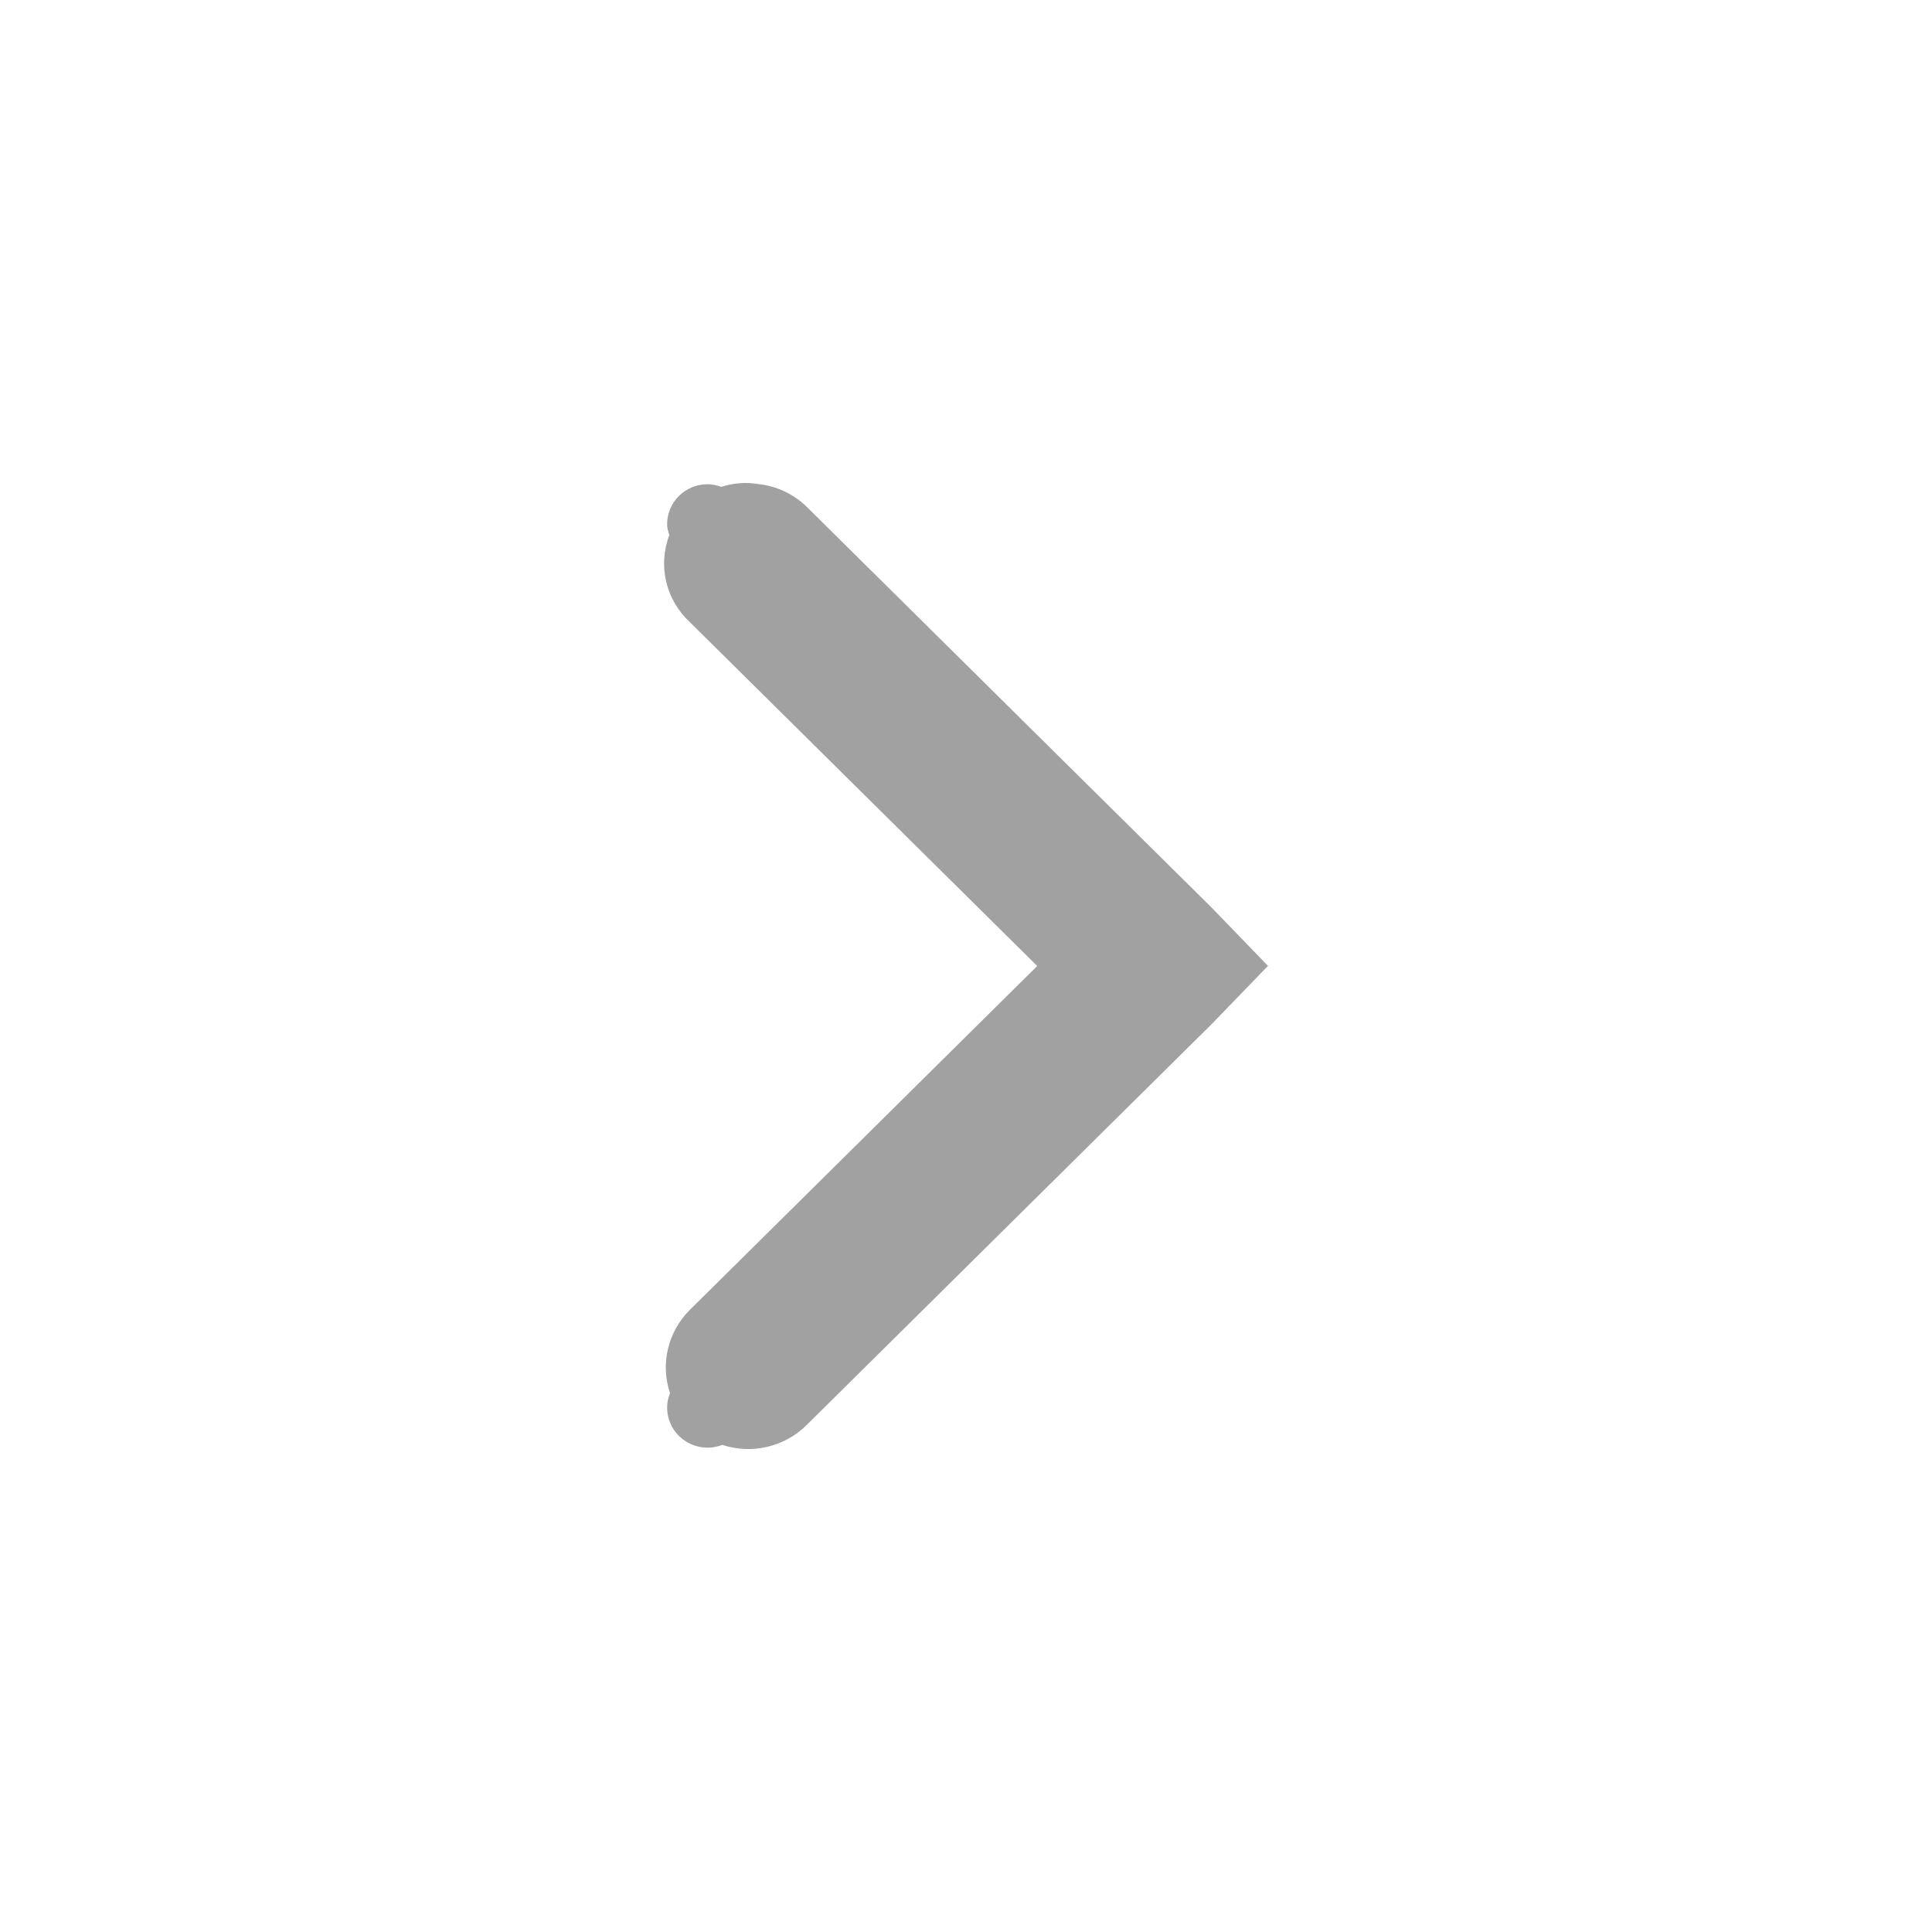
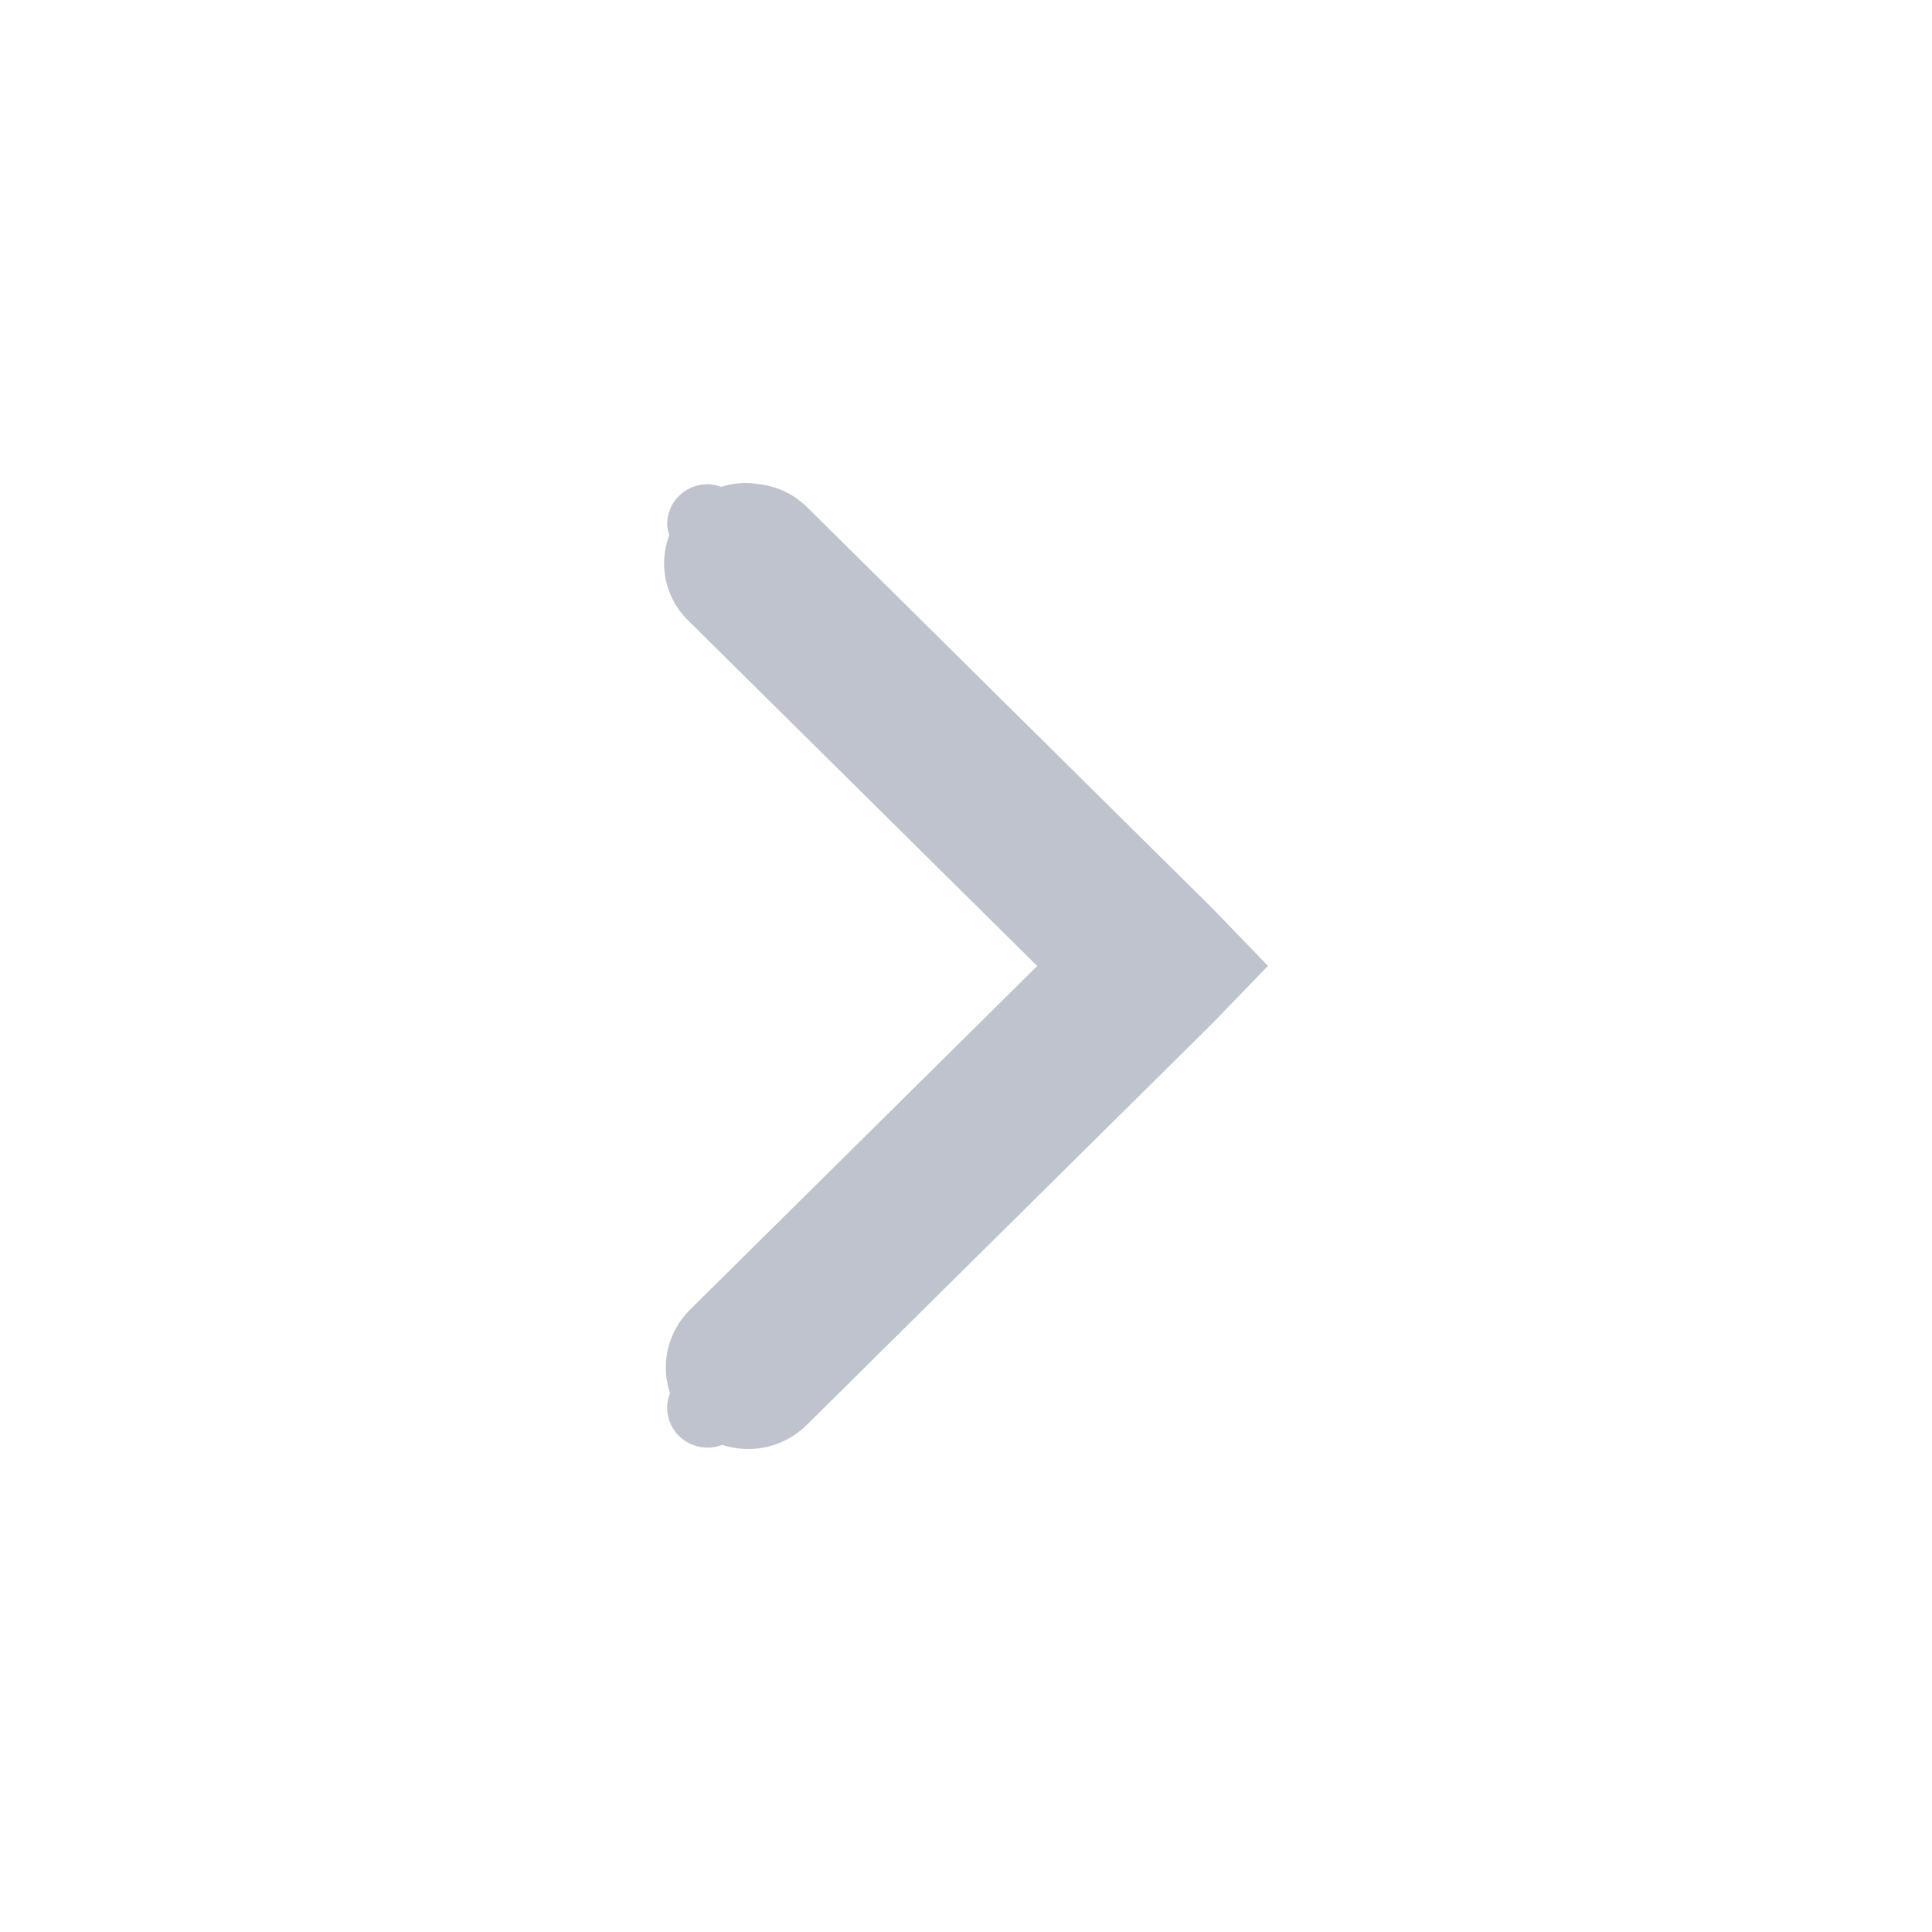
<svg xmlns="http://www.w3.org/2000/svg" height="16" id="svg7384" version="1.1" width="16">
  <defs id="defs7386" />
  <g id="layer9" style="display:inline" transform="translate(-100.0002,-747)" />
  <g id="layer10" transform="translate(-100.0002,-747)" />
  <g id="layer11" transform="translate(-100.0002,-747)" />
  <g id="layer13" transform="translate(-100.0002,-747)" />
  <g id="layer14" transform="translate(-100.0002,-747)" />
  <g id="layer15" style="display:inline" transform="translate(-100.0002,-747)" />
  <g id="g71291" style="display:inline" transform="translate(-100.0002,-747)" />
  <g id="g4953" style="display:inline" transform="translate(-100.0002,-747)" />
  <g id="layer12" style="display:inline" transform="translate(-100.0002,-747)">
-     <path style="color:#000000;font-style:normal;font-variant:normal;font-weight:normal;font-stretch:normal;font-size:medium;line-height:normal;font-family:Sans;-inkscape-font-specification:Sans;text-indent:0;text-align:start;text-decoration:none;text-decoration-line:none;letter-spacing:normal;word-spacing:normal;text-transform:none;direction:ltr;block-progression:tb;writing-mode:lr-tb;baseline-shift:baseline;text-anchor:start;display:inline;overflow:visible;visibility:visible;fill:#a1a1a1;fill-opacity:1;stroke:none;stroke-width:2;marker:none;enable-background:accumulate" d="m 106.177,751 a 0.672,0.665 0 0 1 0.104,0.009 0.672,0.665 0 0 1 0.399,0.187 l 3.359,3.325 0.462,0.478 -0.462,0.478 -3.359,3.325 a 0.683,0.676 0 0 1 -0.698,0.164 c -0.037,0.014 -0.078,0.023 -0.121,0.023 -0.186,0 -0.336,-0.148 -0.336,-0.332 0,-0.042 0.009,-0.082 0.024,-0.119 a 0.683,0.676 0 0 1 0.165,-0.691 l 2.876,-2.847 -2.876,-2.847 a 0.672,0.665 0 0 1 -0.171,-0.721 c -0.008,-0.029 -0.018,-0.058 -0.018,-0.09 0,-0.184 0.15,-0.332 0.336,-0.332 0.04,0 0.076,0.01 0.112,0.022 A 0.672,0.665 0 0 1 106.177,751 Z" id="path6040" />
+     <path style="color:#000000;font-style:normal;font-variant:normal;font-weight:normal;font-stretch:normal;font-size:medium;line-height:normal;font-family:Sans;-inkscape-font-specification:Sans;text-indent:0;text-align:start;text-decoration:none;text-decoration-line:none;letter-spacing:normal;word-spacing:normal;text-transform:none;direction:ltr;block-progression:tb;writing-mode:lr-tb;baseline-shift:baseline;text-anchor:start;display:inline;overflow:visible;visibility:visible;fill:#bfc3cd;fill-opacity:1;stroke:none;stroke-width:2;marker:none;enable-background:accumulate" d="m 106.177,751 a 0.672,0.665 0 0 1 0.104,0.009 0.672,0.665 0 0 1 0.399,0.187 l 3.359,3.325 0.462,0.478 -0.462,0.478 -3.359,3.325 a 0.683,0.676 0 0 1 -0.698,0.164 c -0.037,0.014 -0.078,0.023 -0.121,0.023 -0.186,0 -0.336,-0.148 -0.336,-0.332 0,-0.042 0.009,-0.082 0.024,-0.119 a 0.683,0.676 0 0 1 0.165,-0.691 l 2.876,-2.847 -2.876,-2.847 a 0.672,0.665 0 0 1 -0.171,-0.721 c -0.008,-0.029 -0.018,-0.058 -0.018,-0.09 0,-0.184 0.15,-0.332 0.336,-0.332 0.04,0 0.076,0.01 0.112,0.022 A 0.672,0.665 0 0 1 106.177,751 Z" id="path6040" />
  </g>
</svg>
